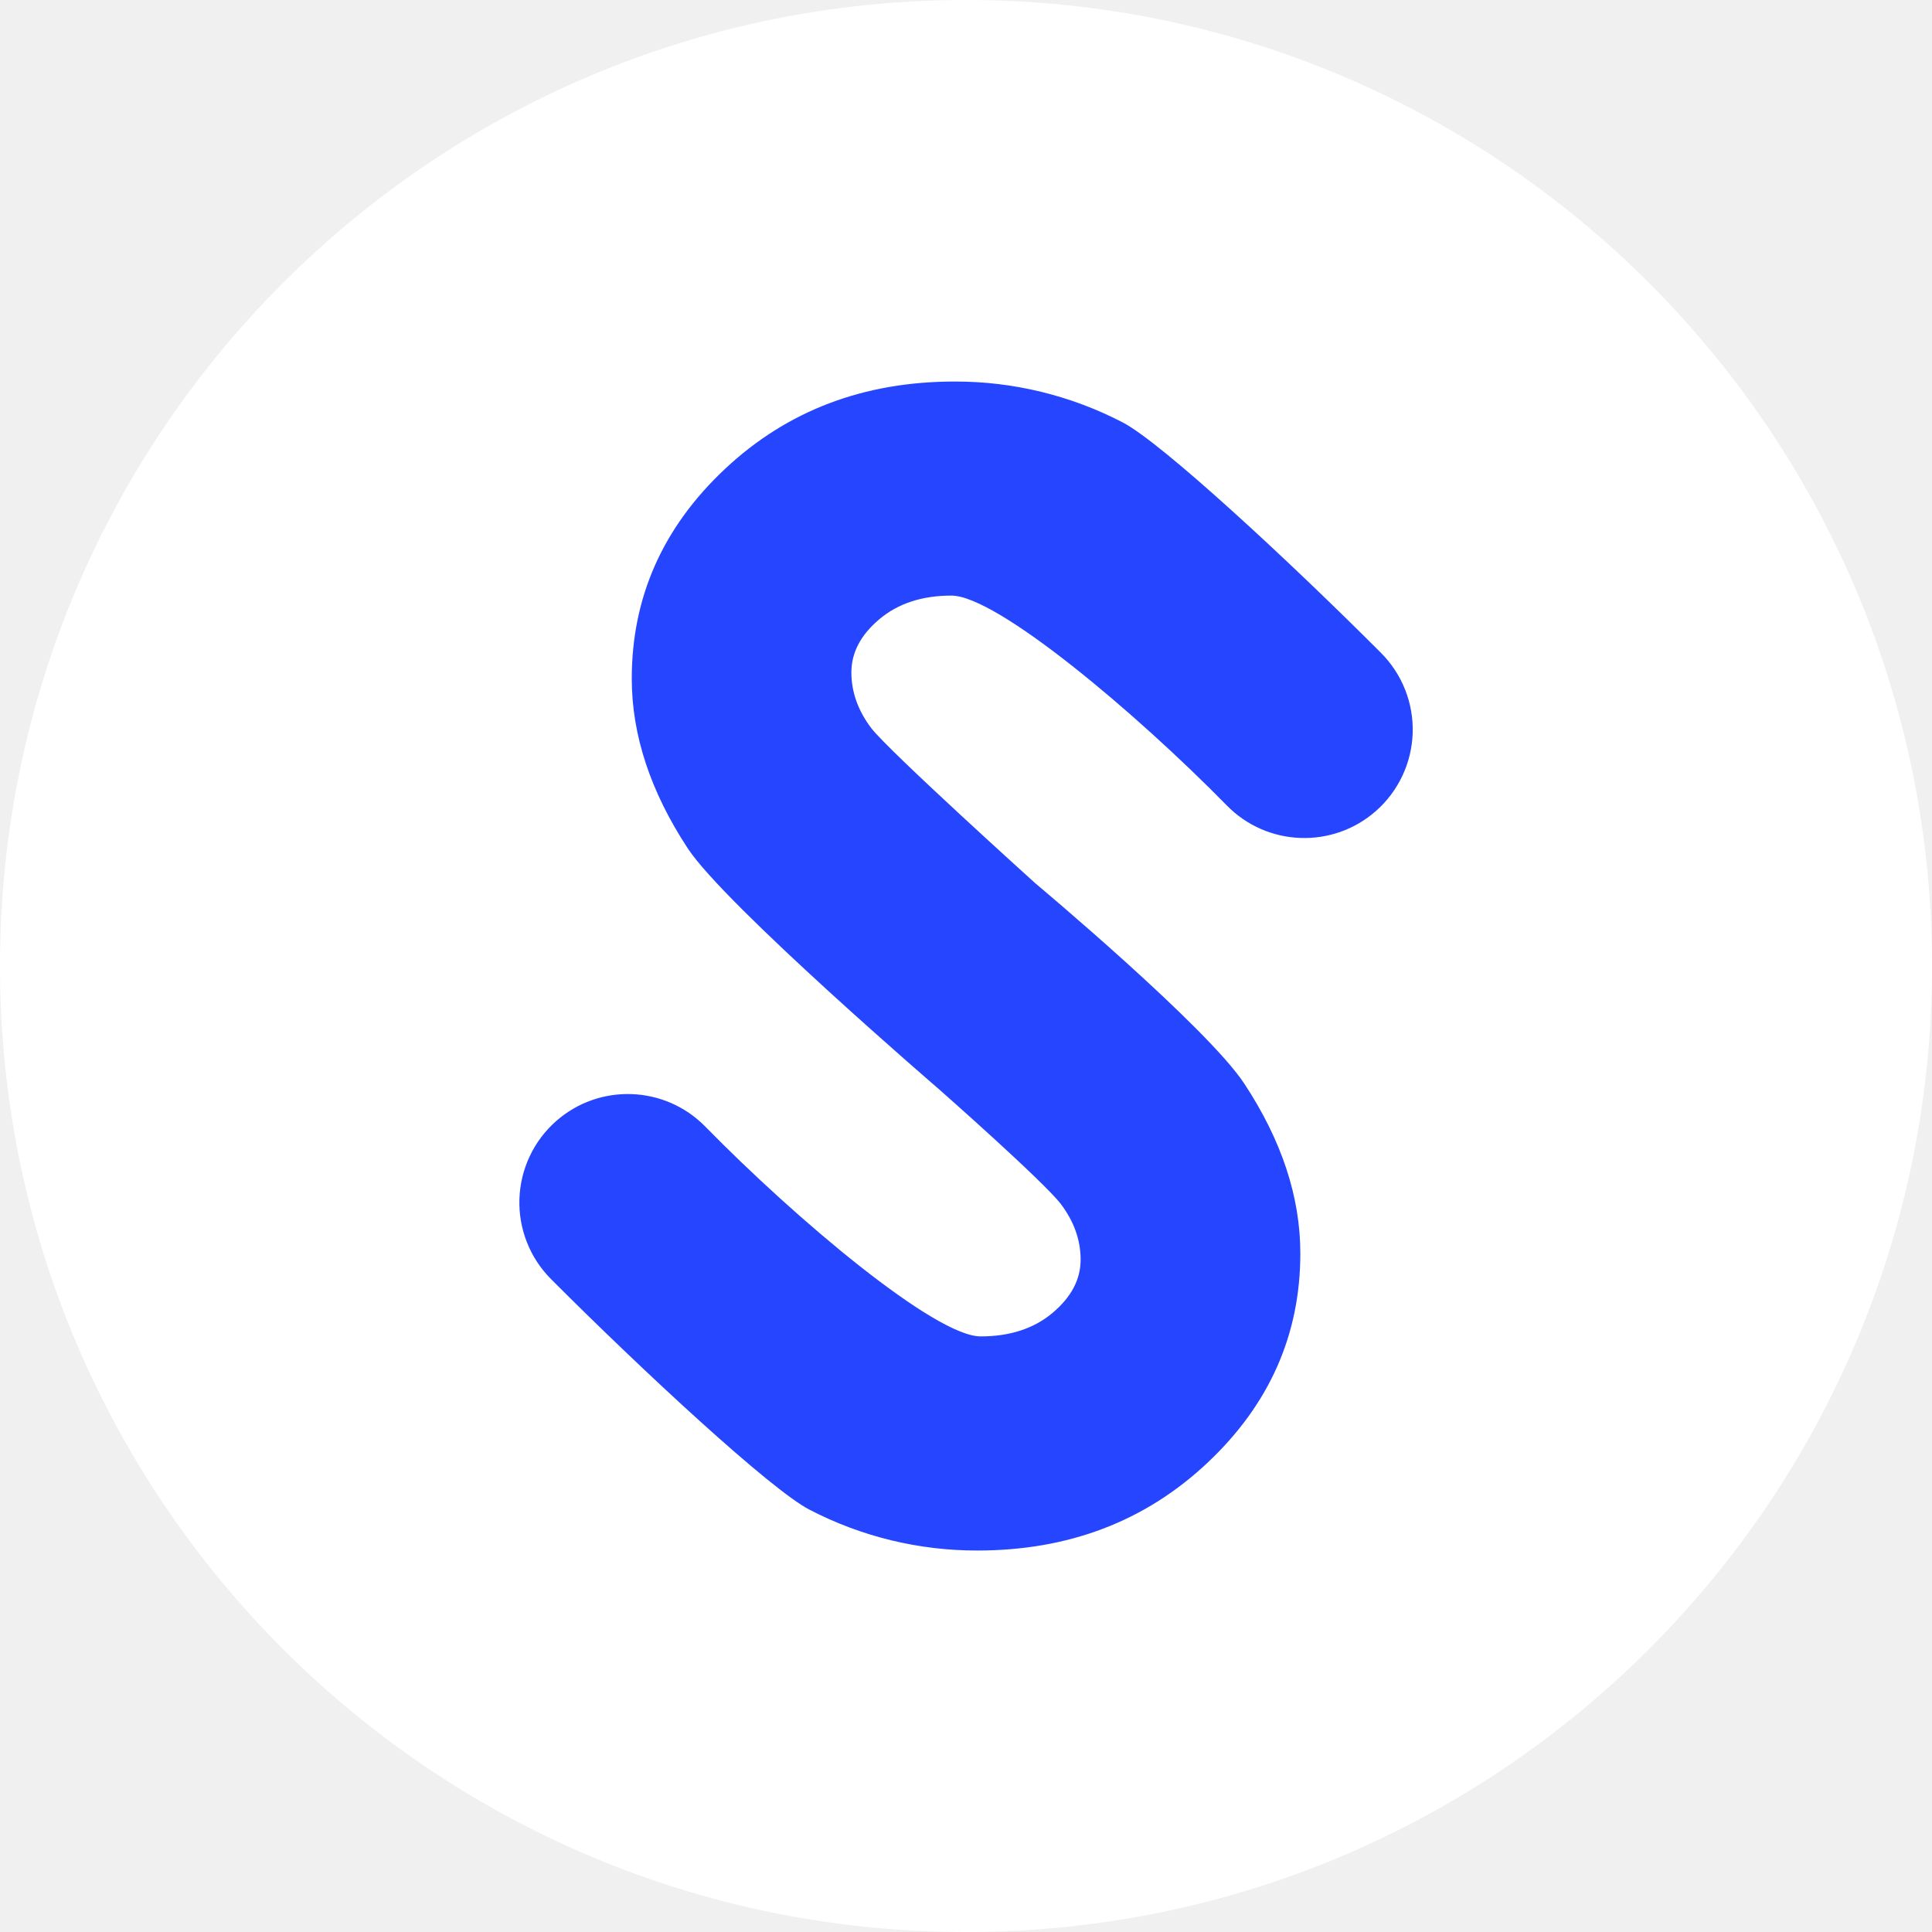
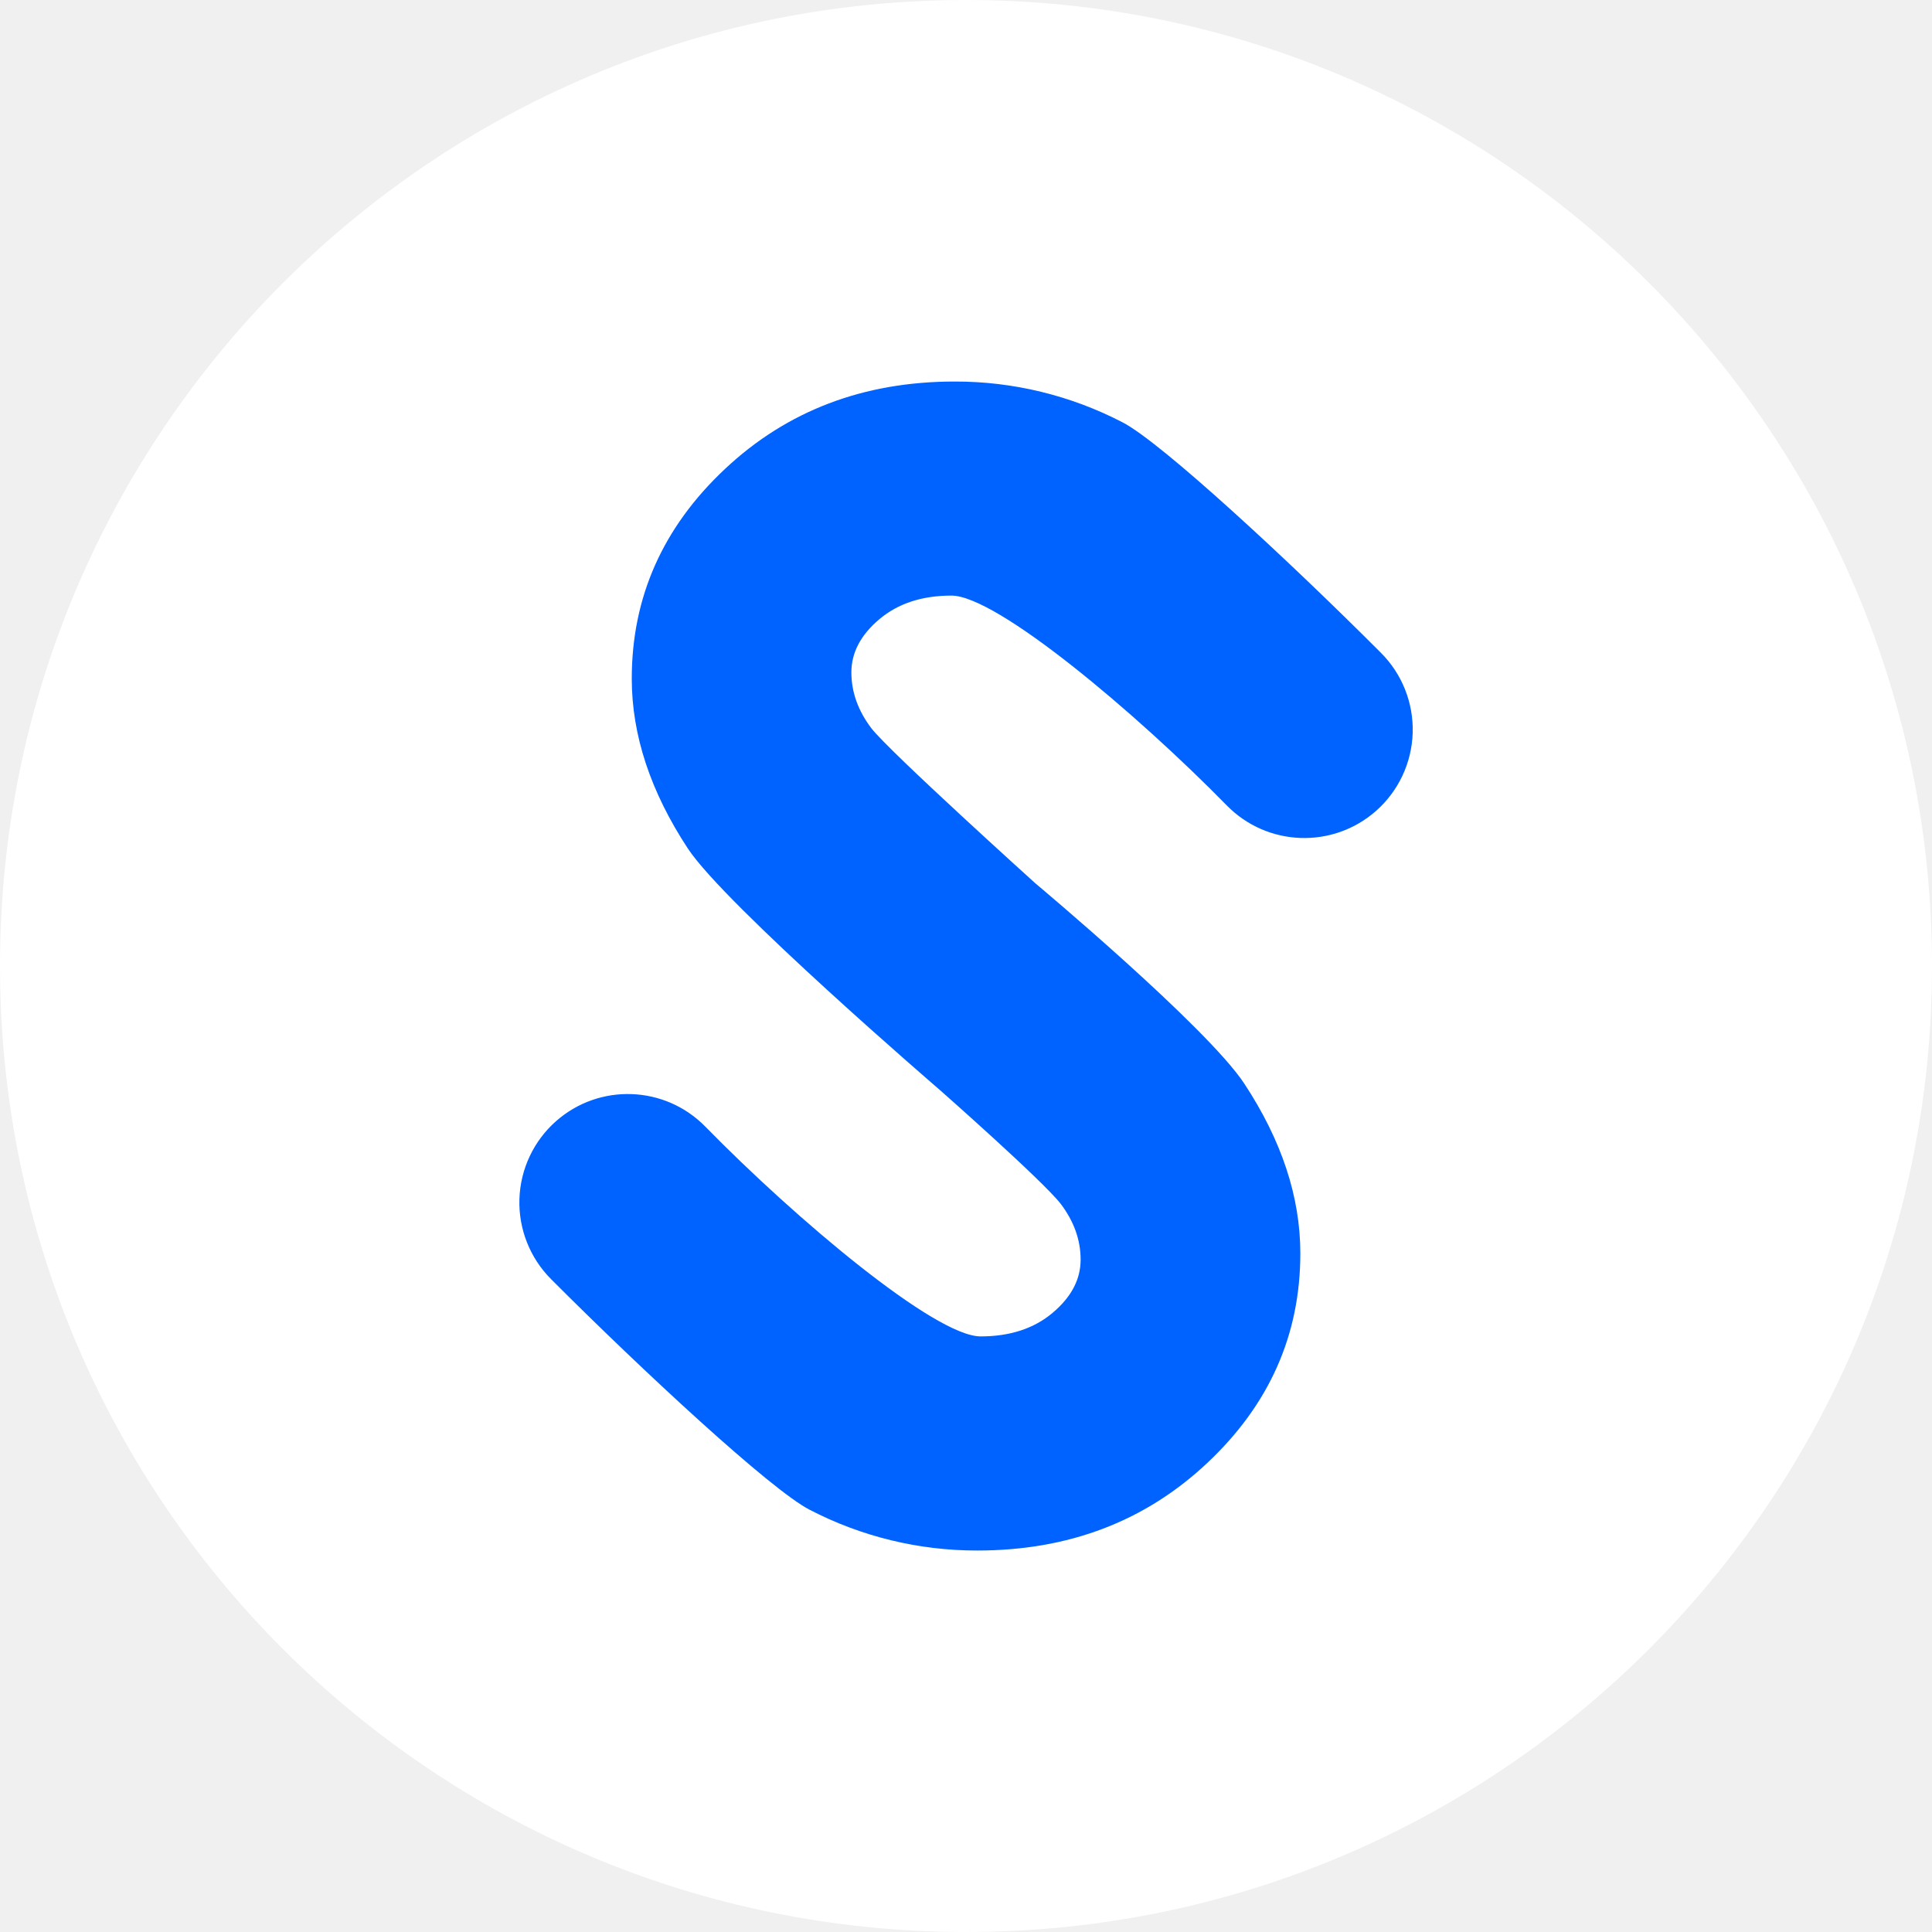
<svg xmlns="http://www.w3.org/2000/svg" id="Layer_1" data-name="Layer 1" viewBox="0 0 1000 1000">
  <defs>
-     <style>.cls-1{fill:white;}.cls-2{fill:#2545ff ;stroke:none;stroke-miterlimit:10;stroke-width:30px;}</style>
+     <style>.cls-1{fill:white;}.cls-2{fill:#0062FF ;stroke:none;stroke-miterlimit:10;stroke-width:30px;}</style>
  </defs>
  <circle class="cls-1" cx="500" cy="500" r="500" />
  <path class="cls-2" d="M486.5,564.21S375.28,468.5,356,439.14s-29-58.64-29-87.86q0-63.25,48.22-108.53t119-45.27a187.77,187.77,0,0,1,86.73,21.08c20,10.24,86.71,72.12,133.84,119.36a56.16,56.16,0,0,1-2.55,81.8h0a56.15,56.15,0,0,1-77.28-2.85c-46.88-47.82-119-108.59-142.5-108.59q-22.79,0-37.28,12.2T440.67,348q0,15.3,10.35,28.95c9.39,12.13,84.91,80.28,84.91,80.28s88.79,74.3,108.12,103.66,29,58.64,29,87.86q0,63.25-48.22,108.53t-119,45.27a187.77,187.77,0,0,1-86.73-21.08c-20-10.24-86.71-72.12-133.84-119.36a56.16,56.16,0,0,1,2.55-81.8h0a56.15,56.15,0,0,1,77.28,2.85C411.94,631,484,691.72,507.56,691.72q22.79,0,37.28-12.2T559.33,652q0-15.3-10.35-28.95C539.59,611,486.5,564.21,486.5,564.21Z" />
</svg>
